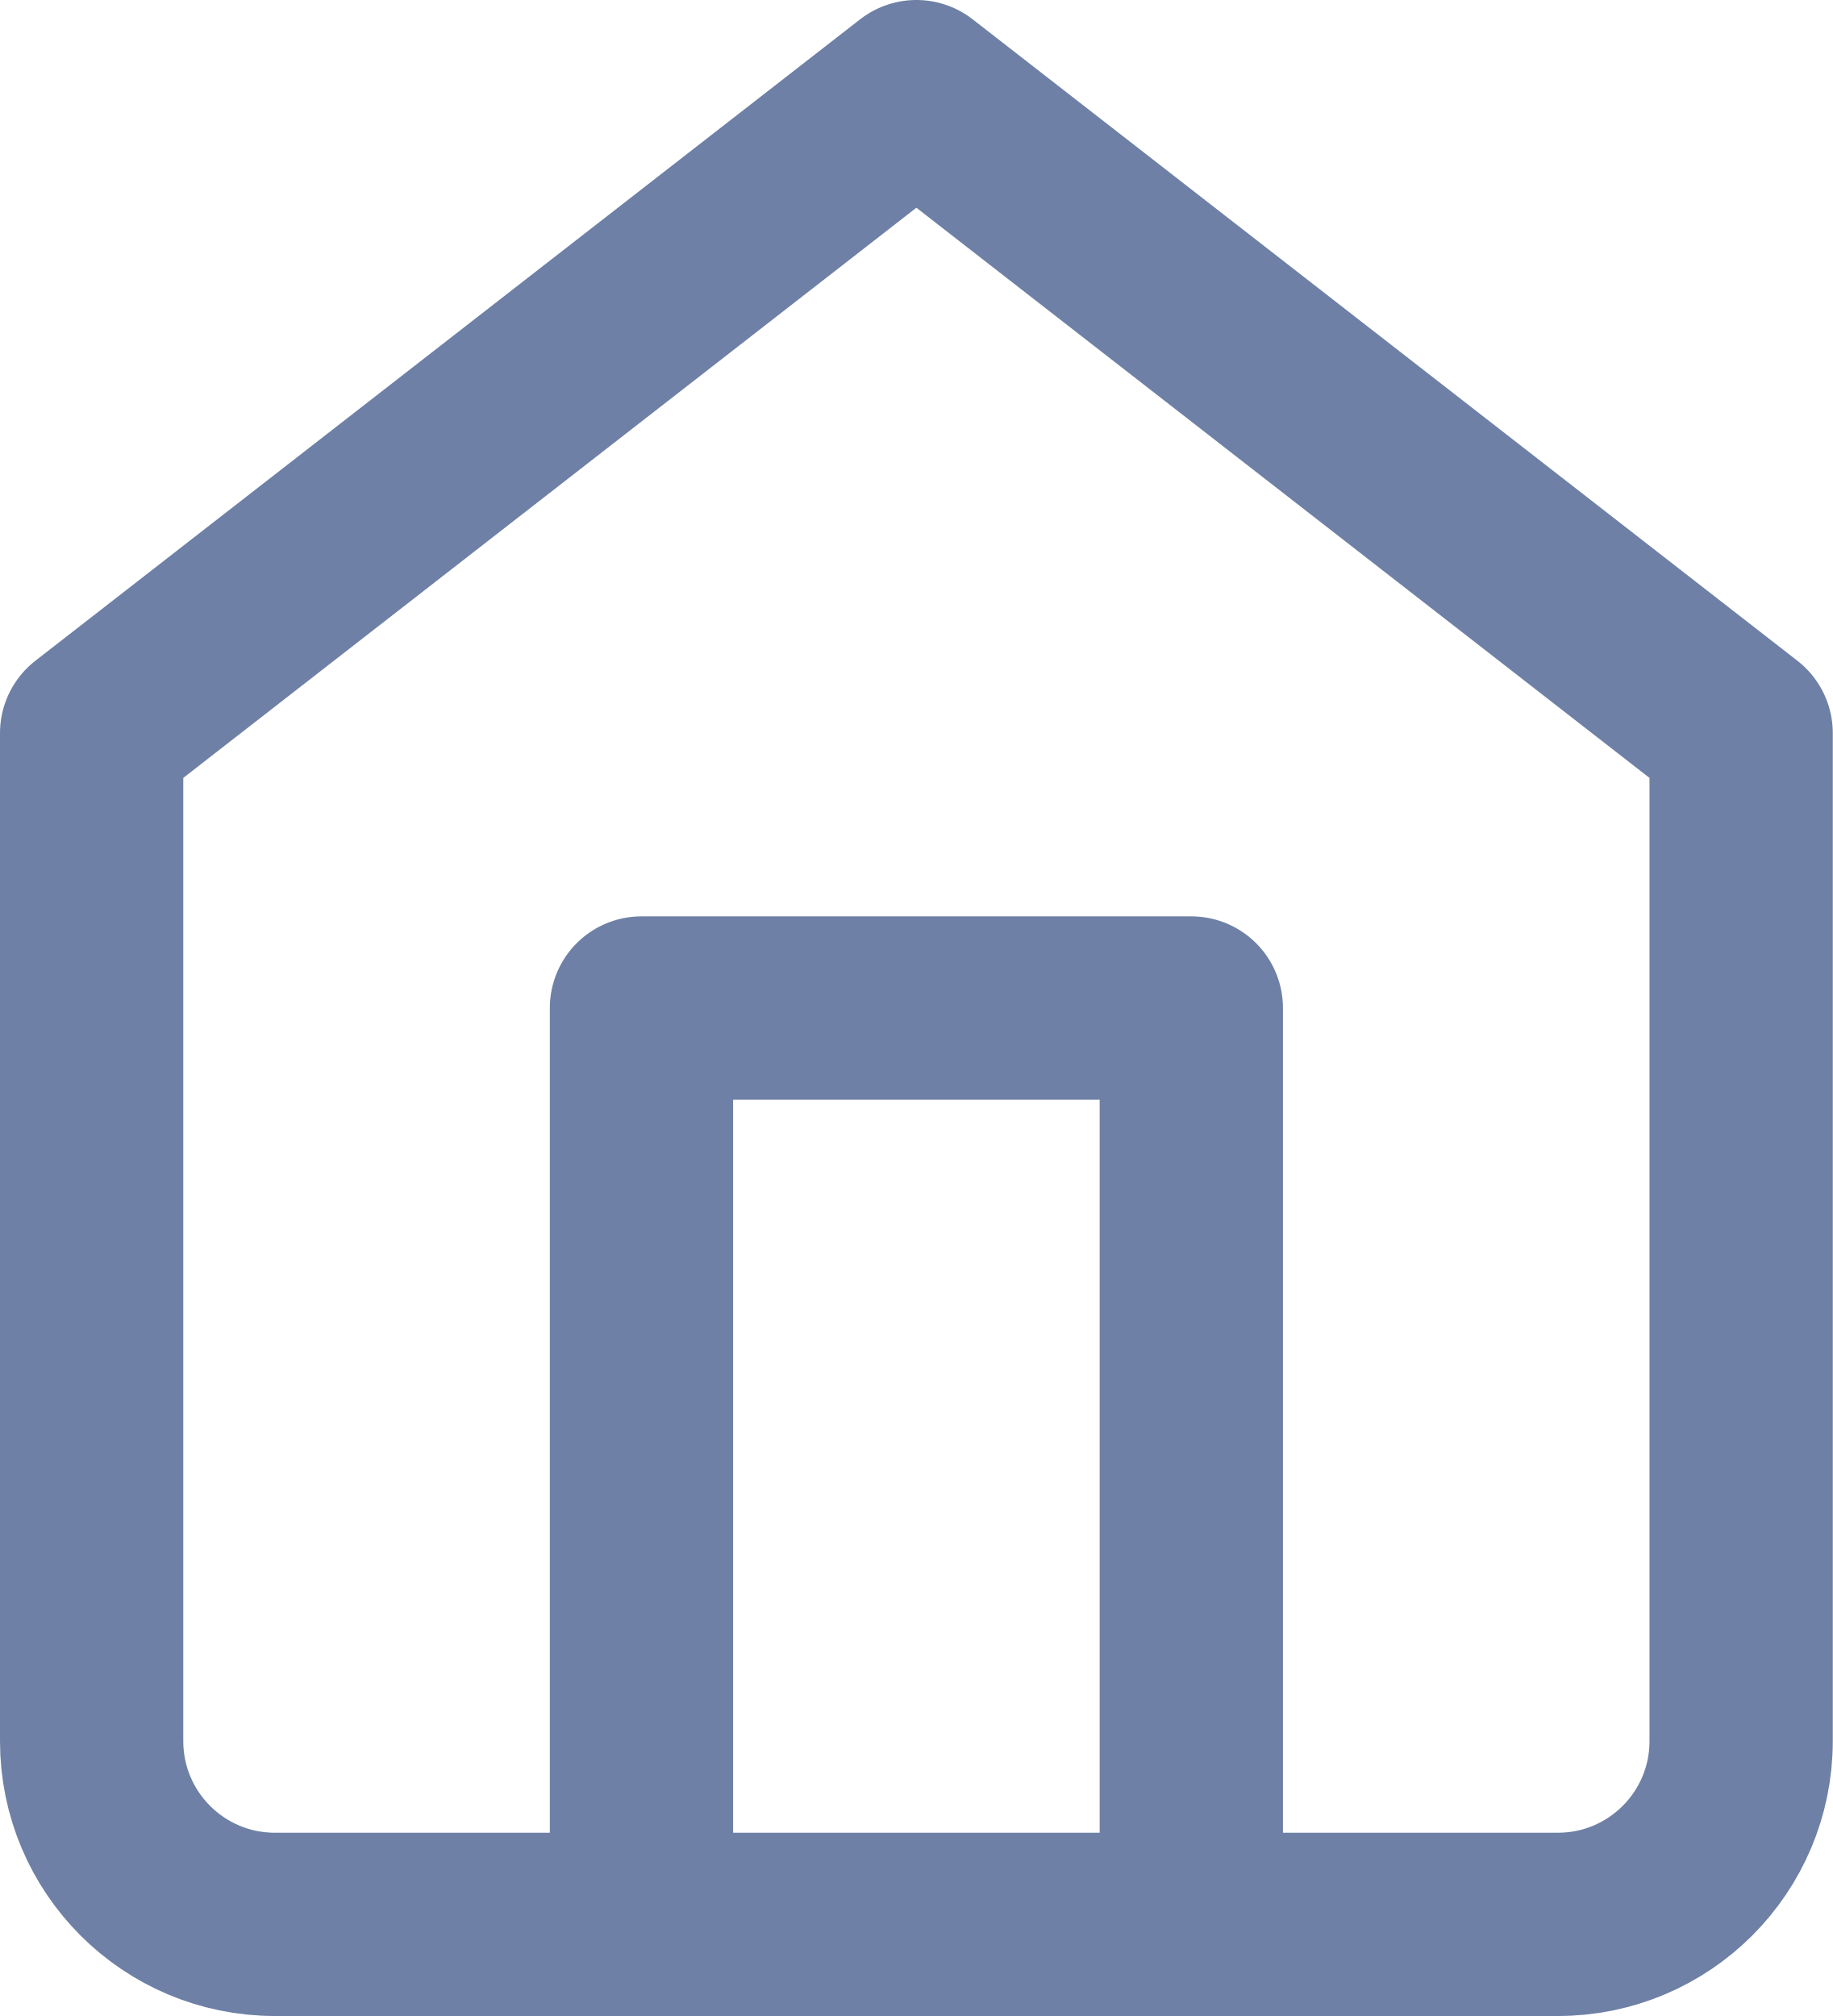
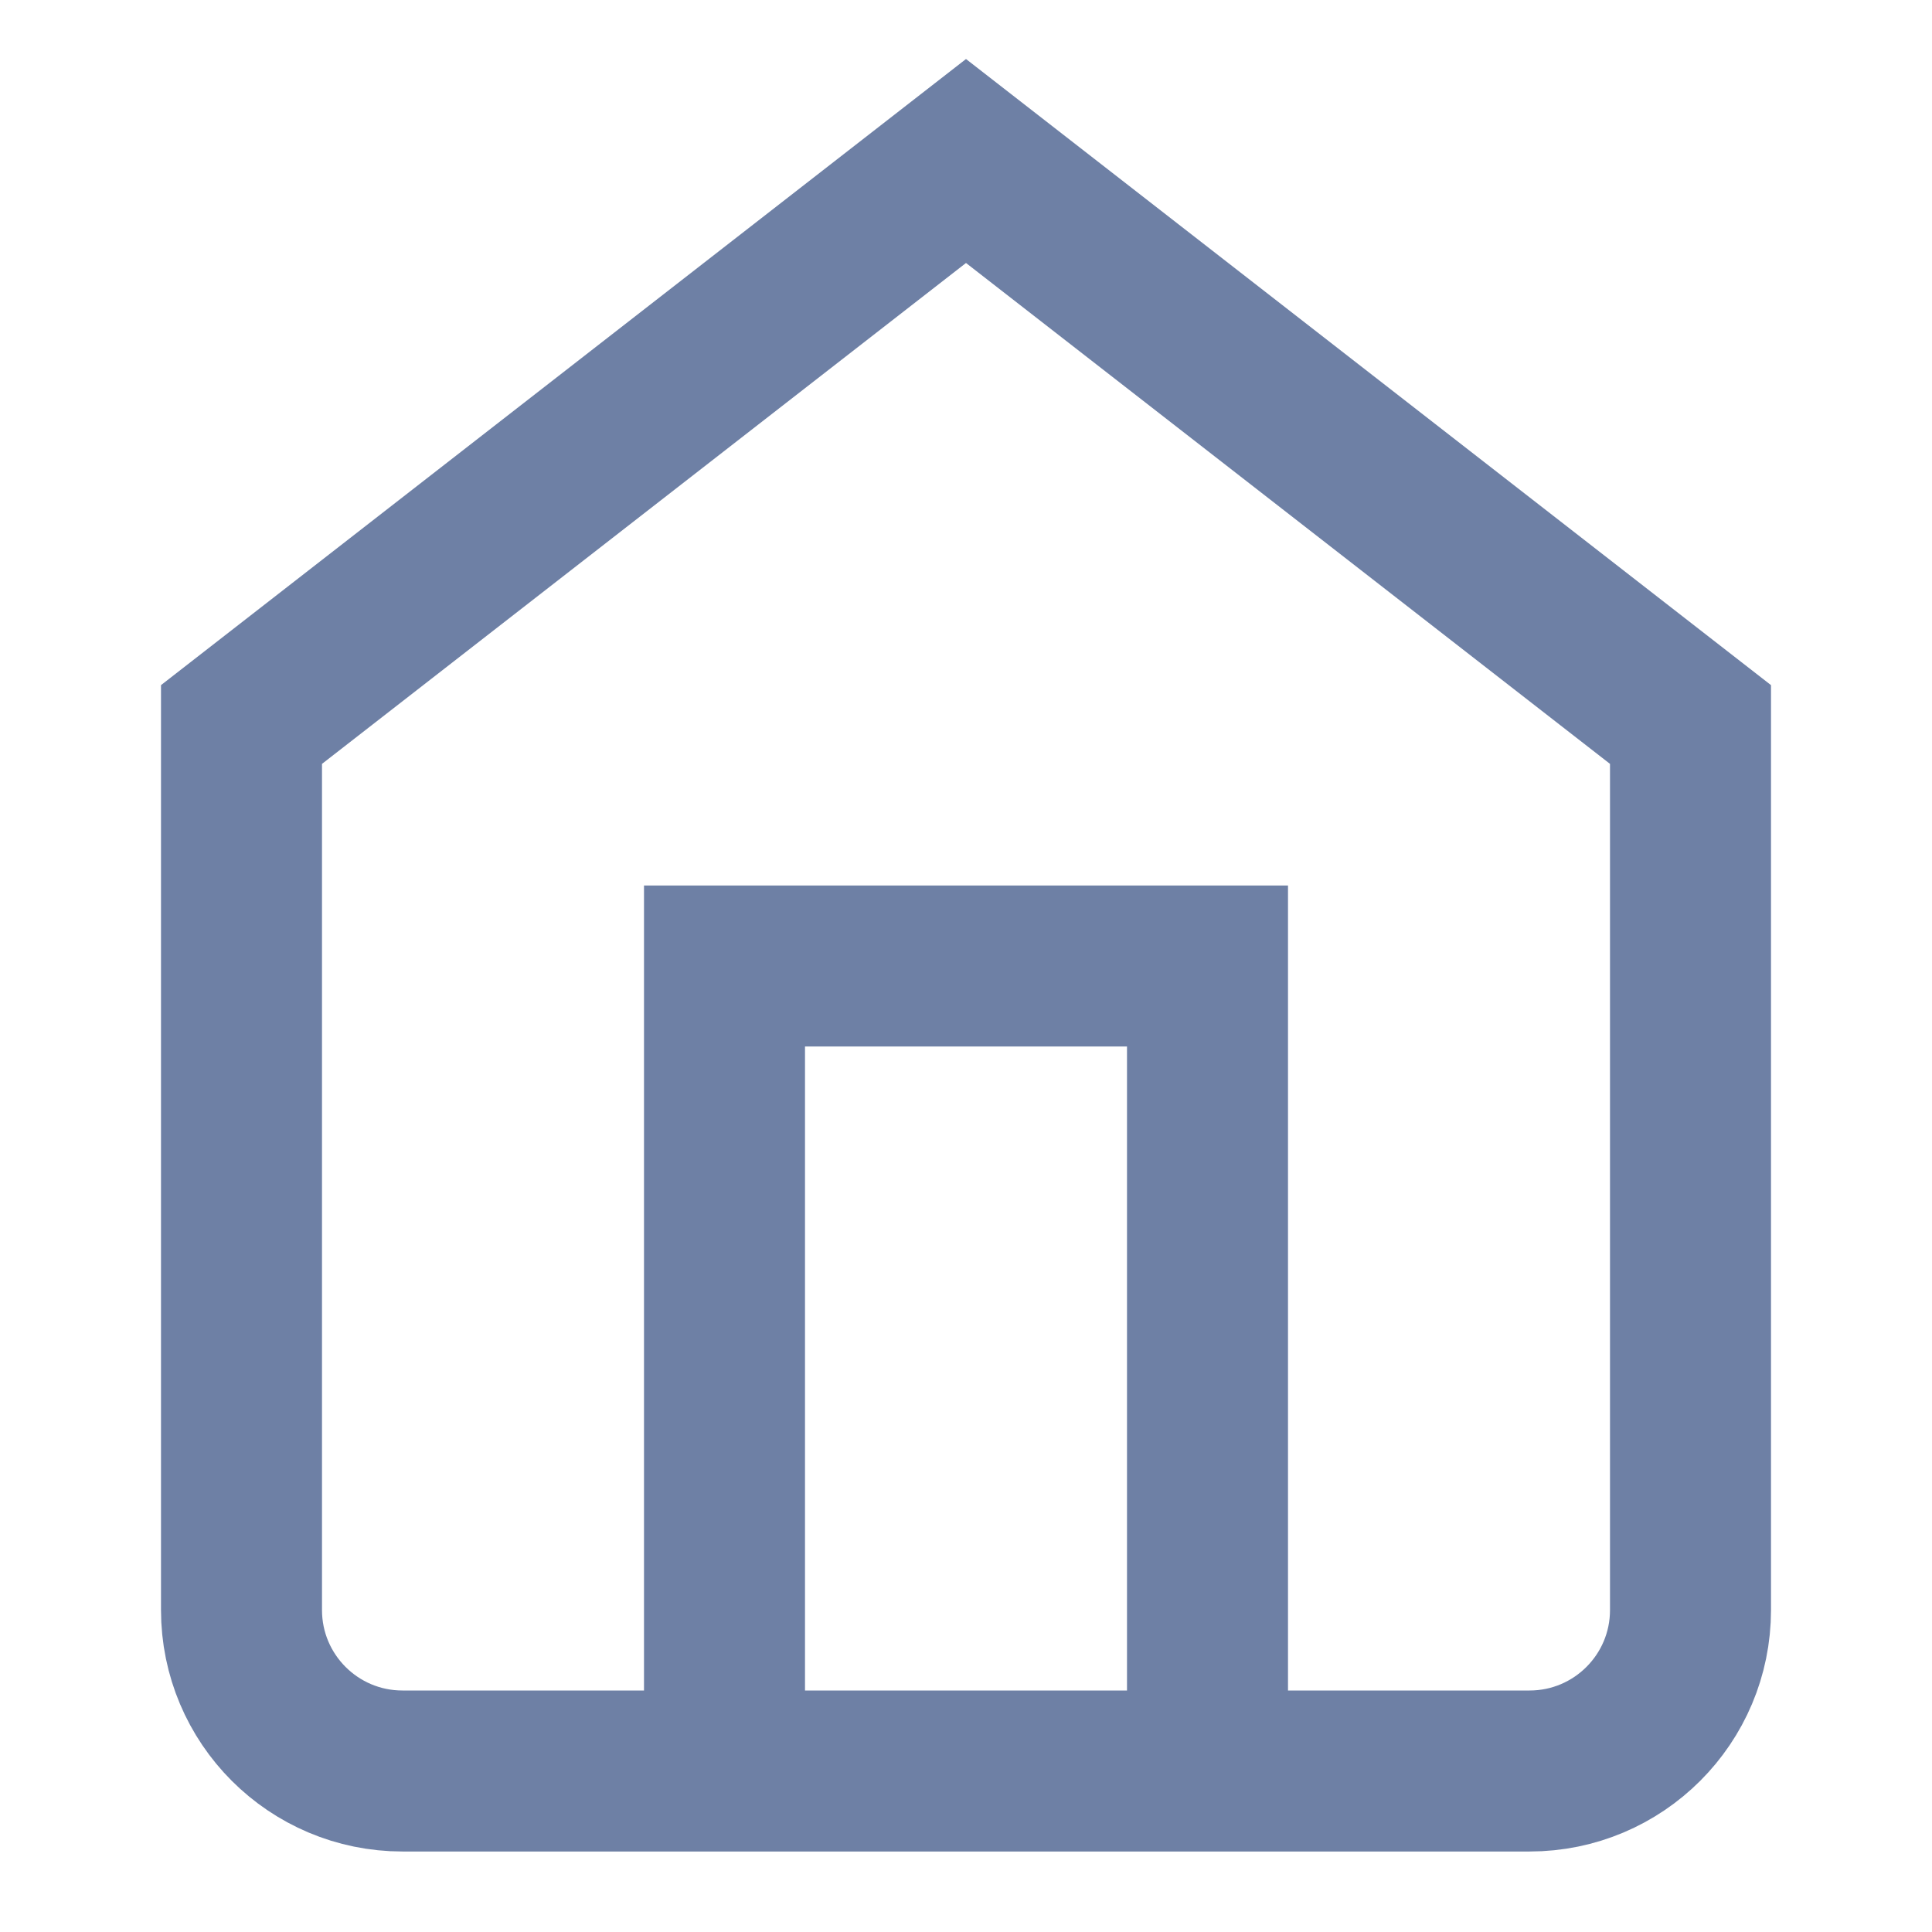
- <svg xmlns="http://www.w3.org/2000/svg" width="20px" height="22px" viewBox="0 0 20 22" version="1.1">
+ <svg xmlns="http://www.w3.org/2000/svg" width="24px" height="24px" viewBox="0 0 24 24" version="1.1">
  <defs />
-   <g id="Page-1" stroke="none" stroke-width="1" fill="none" fill-rule="evenodd" stroke-linecap="round" stroke-linejoin="round">
-     <g id="sidebar-home" transform="translate(1, 1)" stroke="#6E80A5" stroke-width="2">
+   <g id="Artboard" stroke="none" stroke-width="1" fill="none" fill-rule="evenodd">
+     <g id="sidebar-home-lt" transform="translate(3, 2)" stroke="#6E80A5" stroke-width="2">
      <path d="M0,7 L9,0 L18,7 L18,18 C18,19.105 17.105,20 16,20 L2,20 C0.895,20 0,19.105 0,18 L0,7 Z" id="Shape" />
      <polyline id="Shape" points="6 20 6 10 12 10 12 20" />
    </g>
  </g>
</svg>
